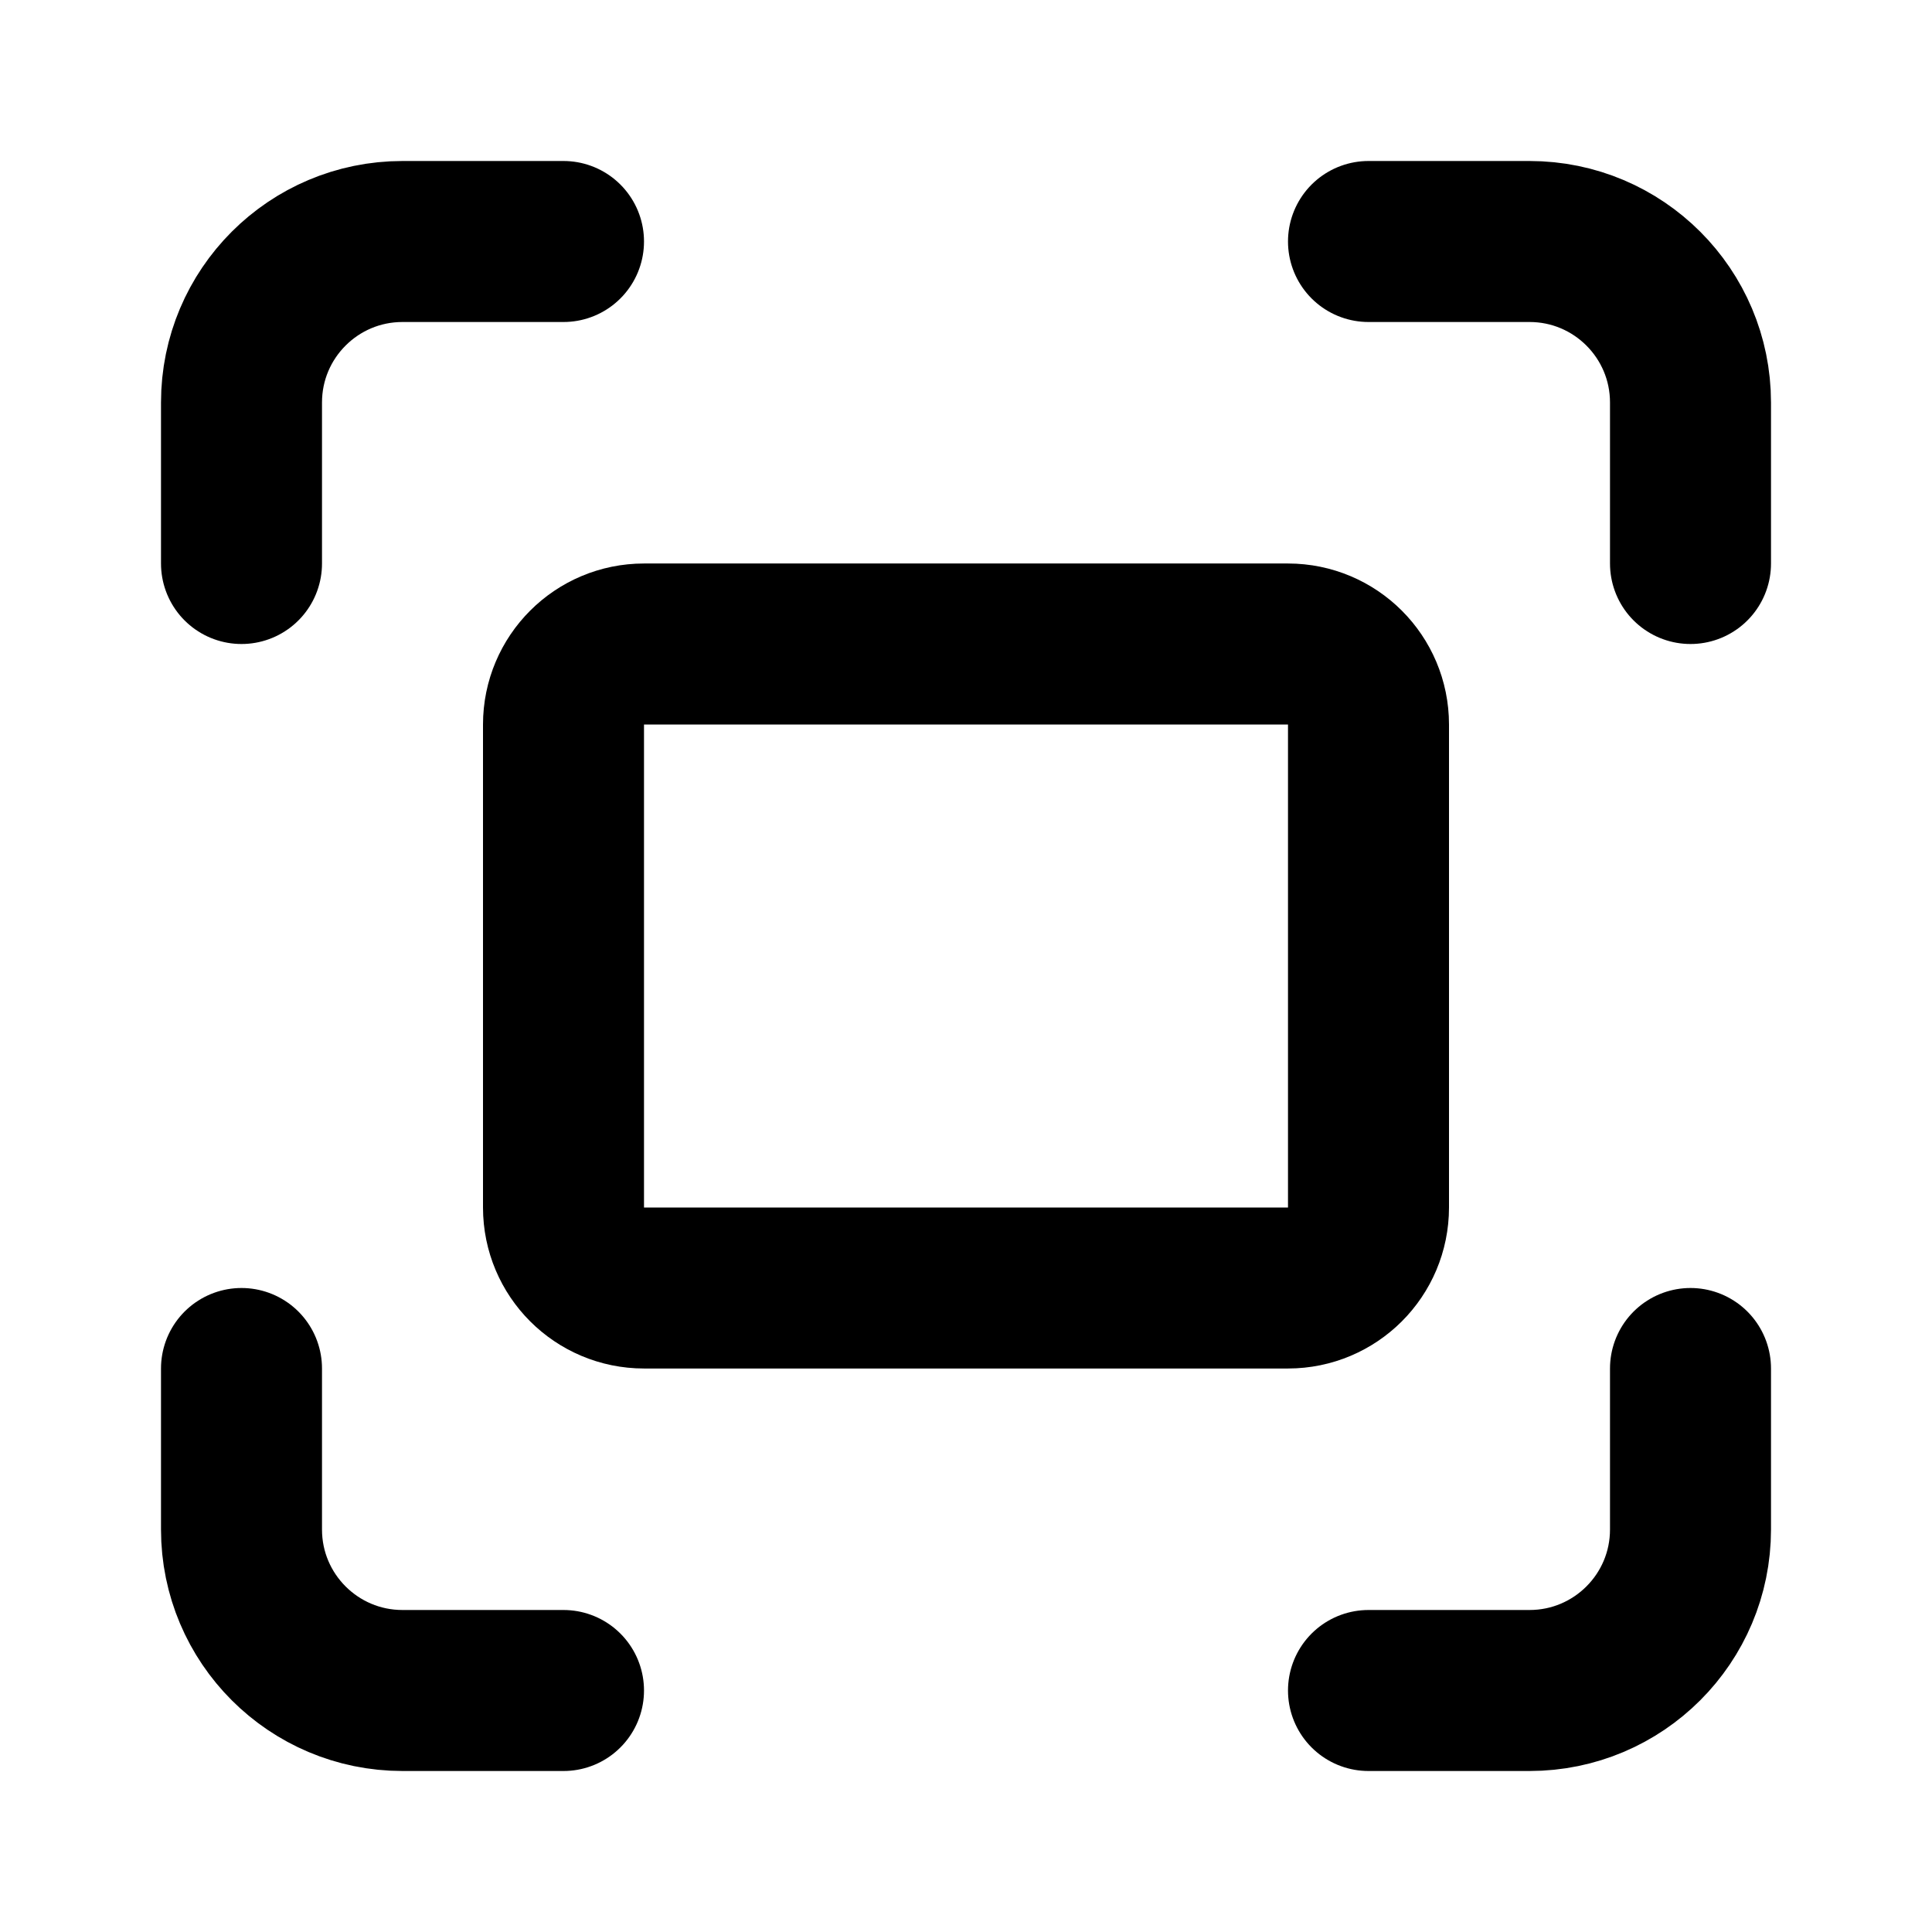
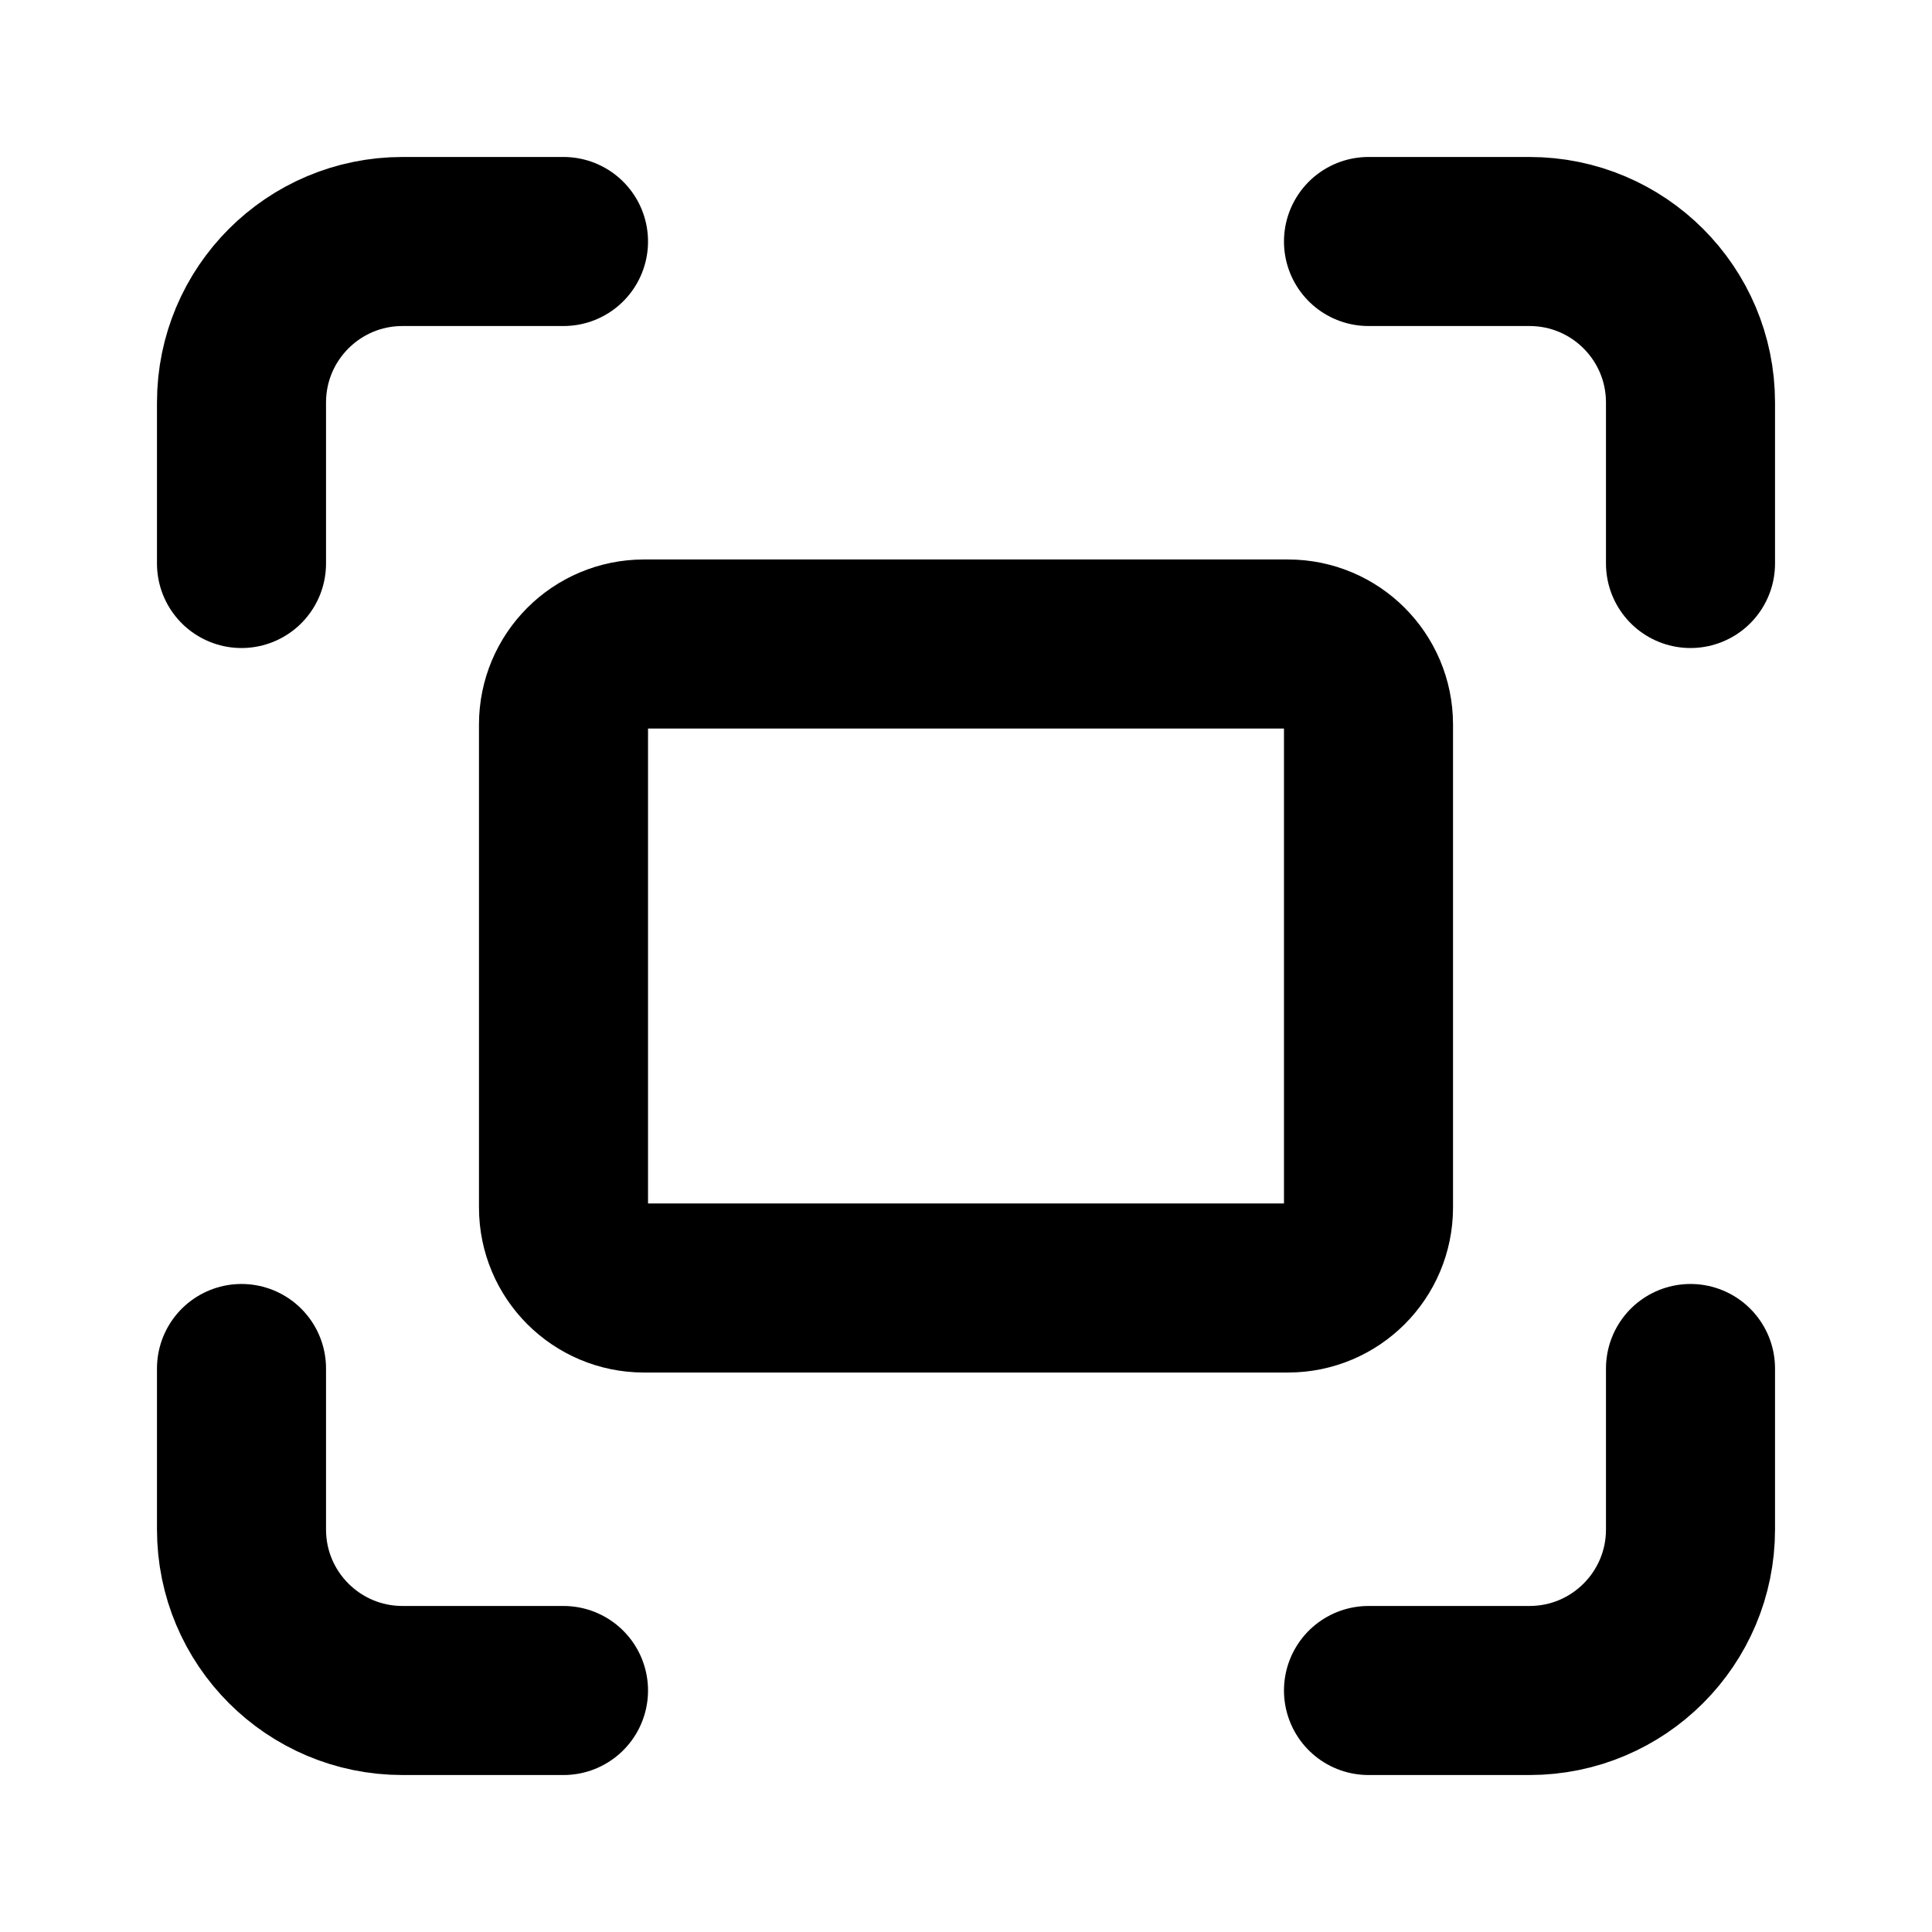
- <svg xmlns="http://www.w3.org/2000/svg" width="24" height="24" viewBox="0 0 24 24" fill="none" stroke="currentColor" stroke-width="2" stroke-linecap="round" stroke-linejoin="round" class="lucide lucide-fullscreen">
+ <svg xmlns="http://www.w3.org/2000/svg" width="24" height="24" viewBox="0 0 24 24" fill="none" stroke="currentColor" stroke-width="2.1" stroke-linecap="round" stroke-linejoin="round" class="lucide lucide-fullscreen">
  <path d="M3 7V5a2 2 0 0 1 2-2h2" />
  <path d="M17 3h2a2 2 0 0 1 2 2v2" />
  <path d="M21 17v2a2 2 0 0 1-2 2h-2" />
  <path d="M7 21H5a2 2 0 0 1-2-2v-2" />
  <rect width="10" height="8" x="7" y="8" rx="1" />
</svg>
